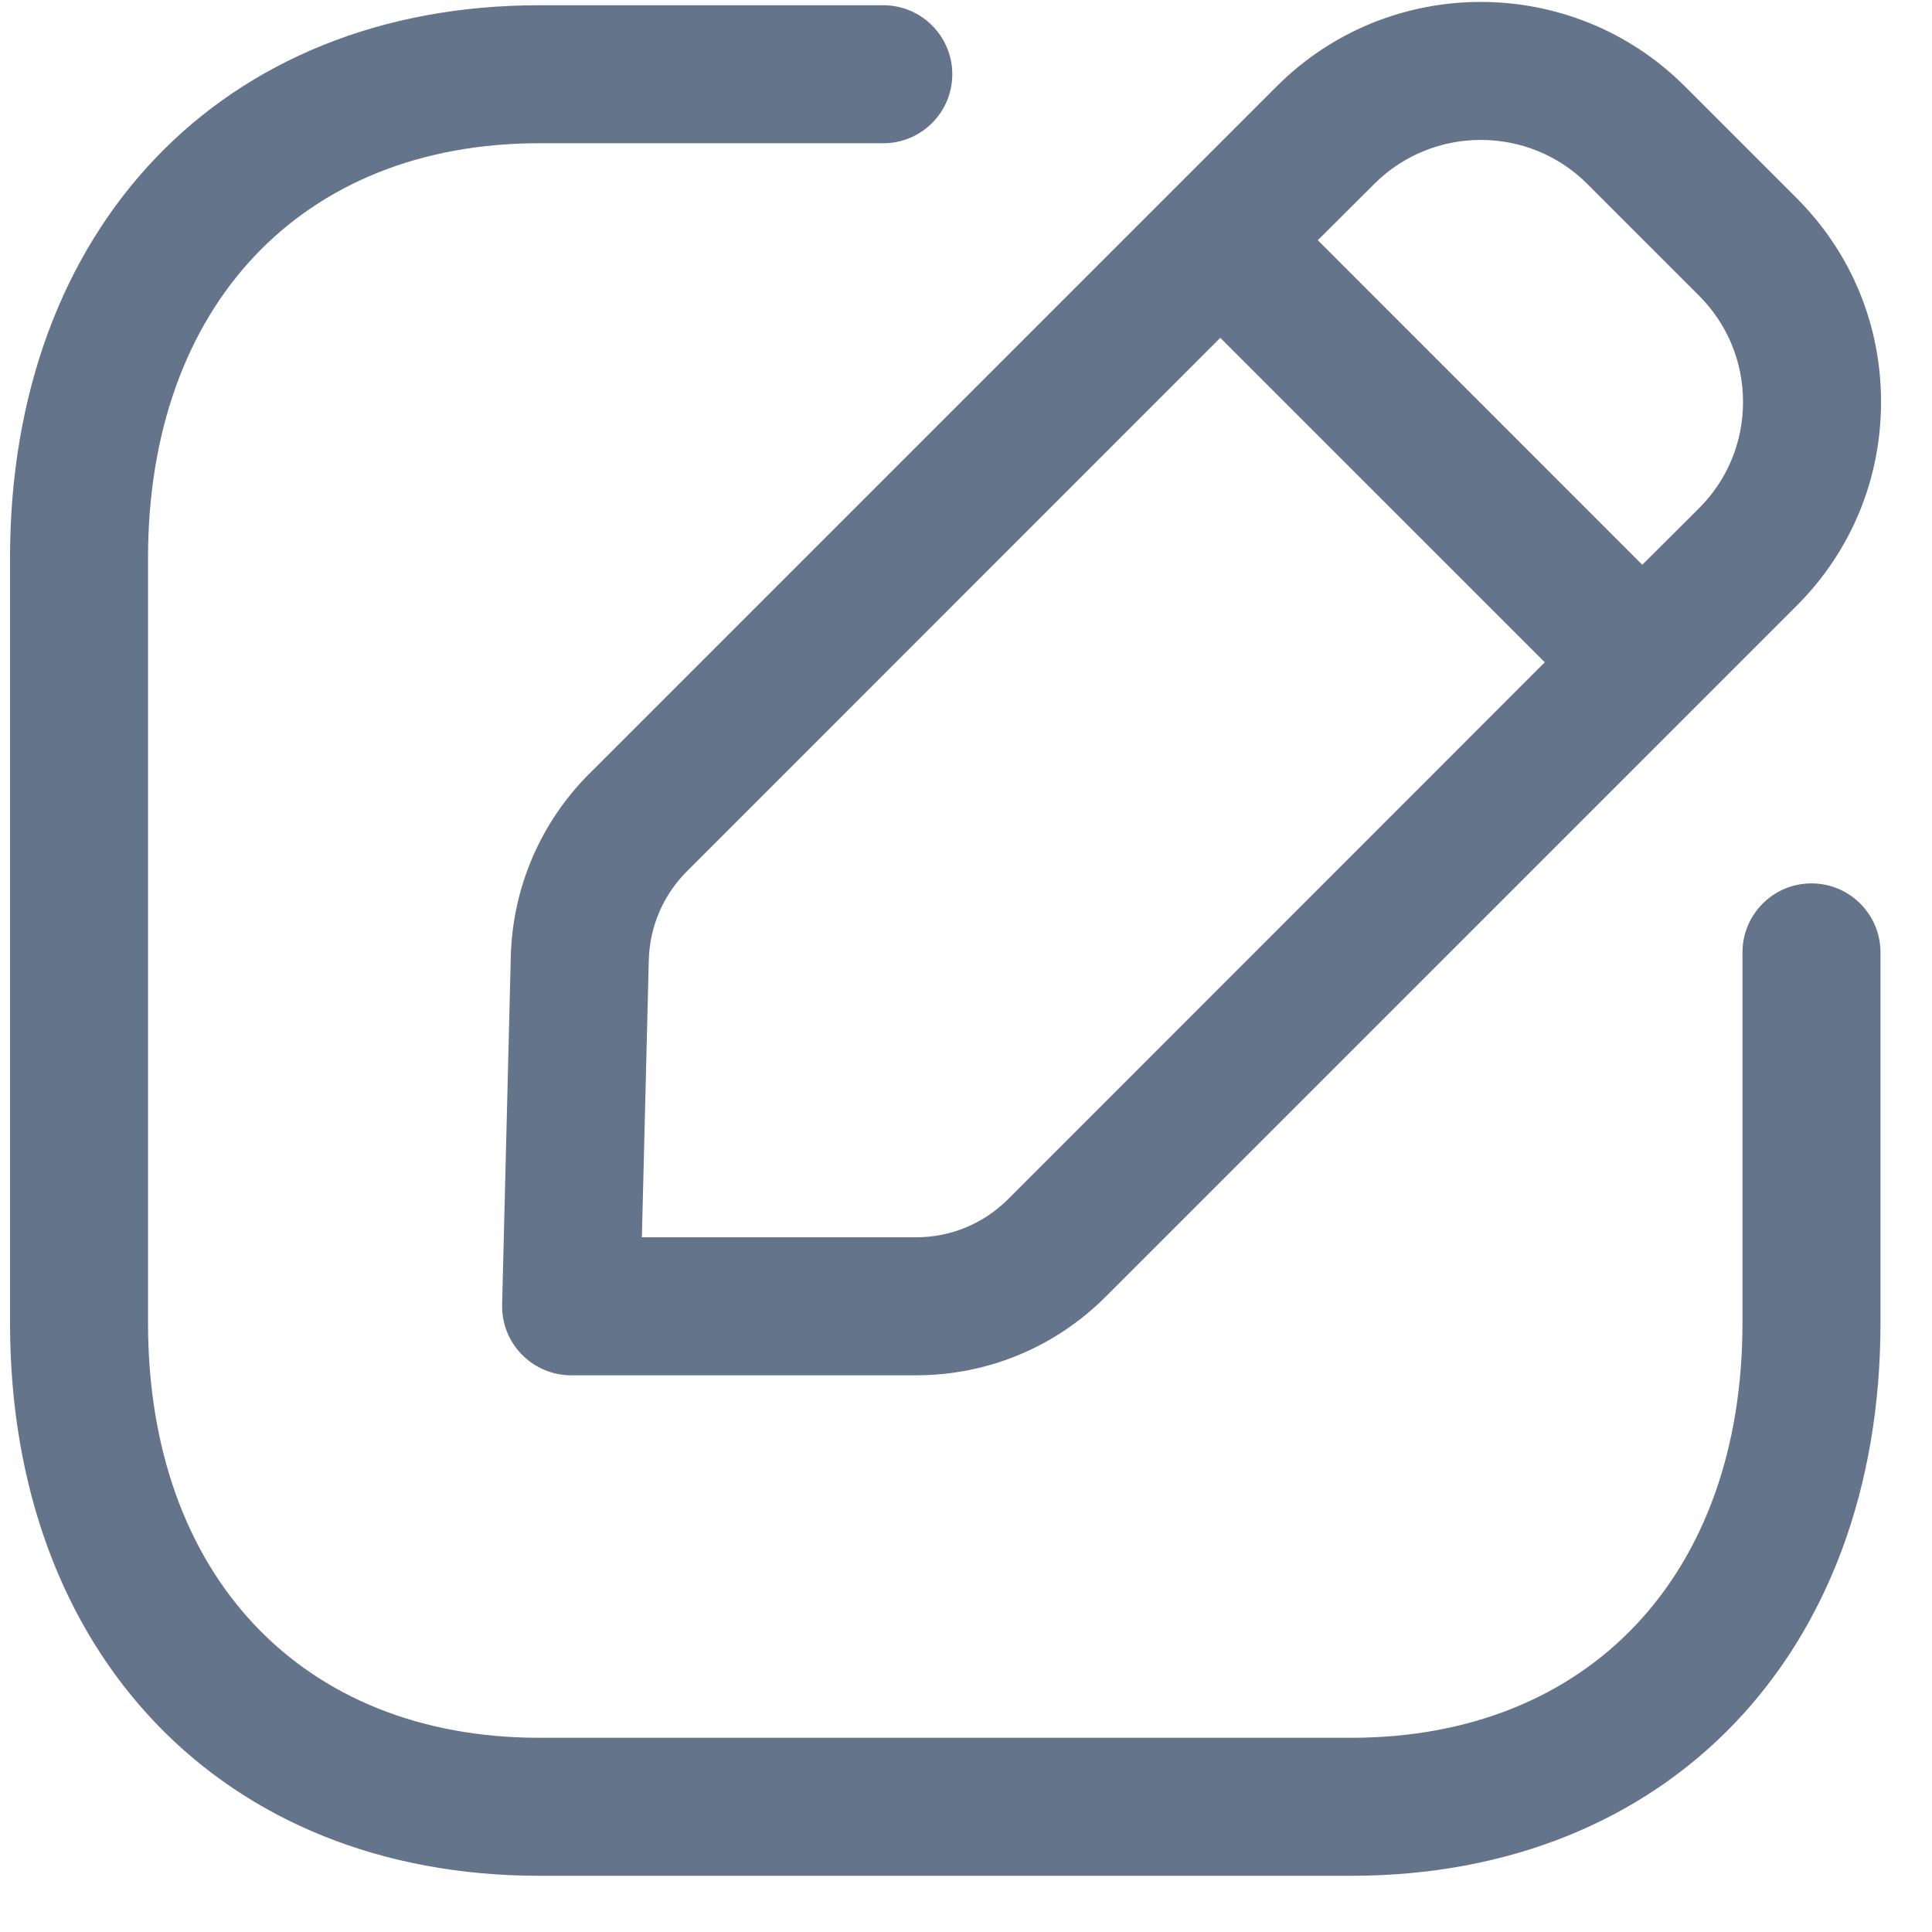
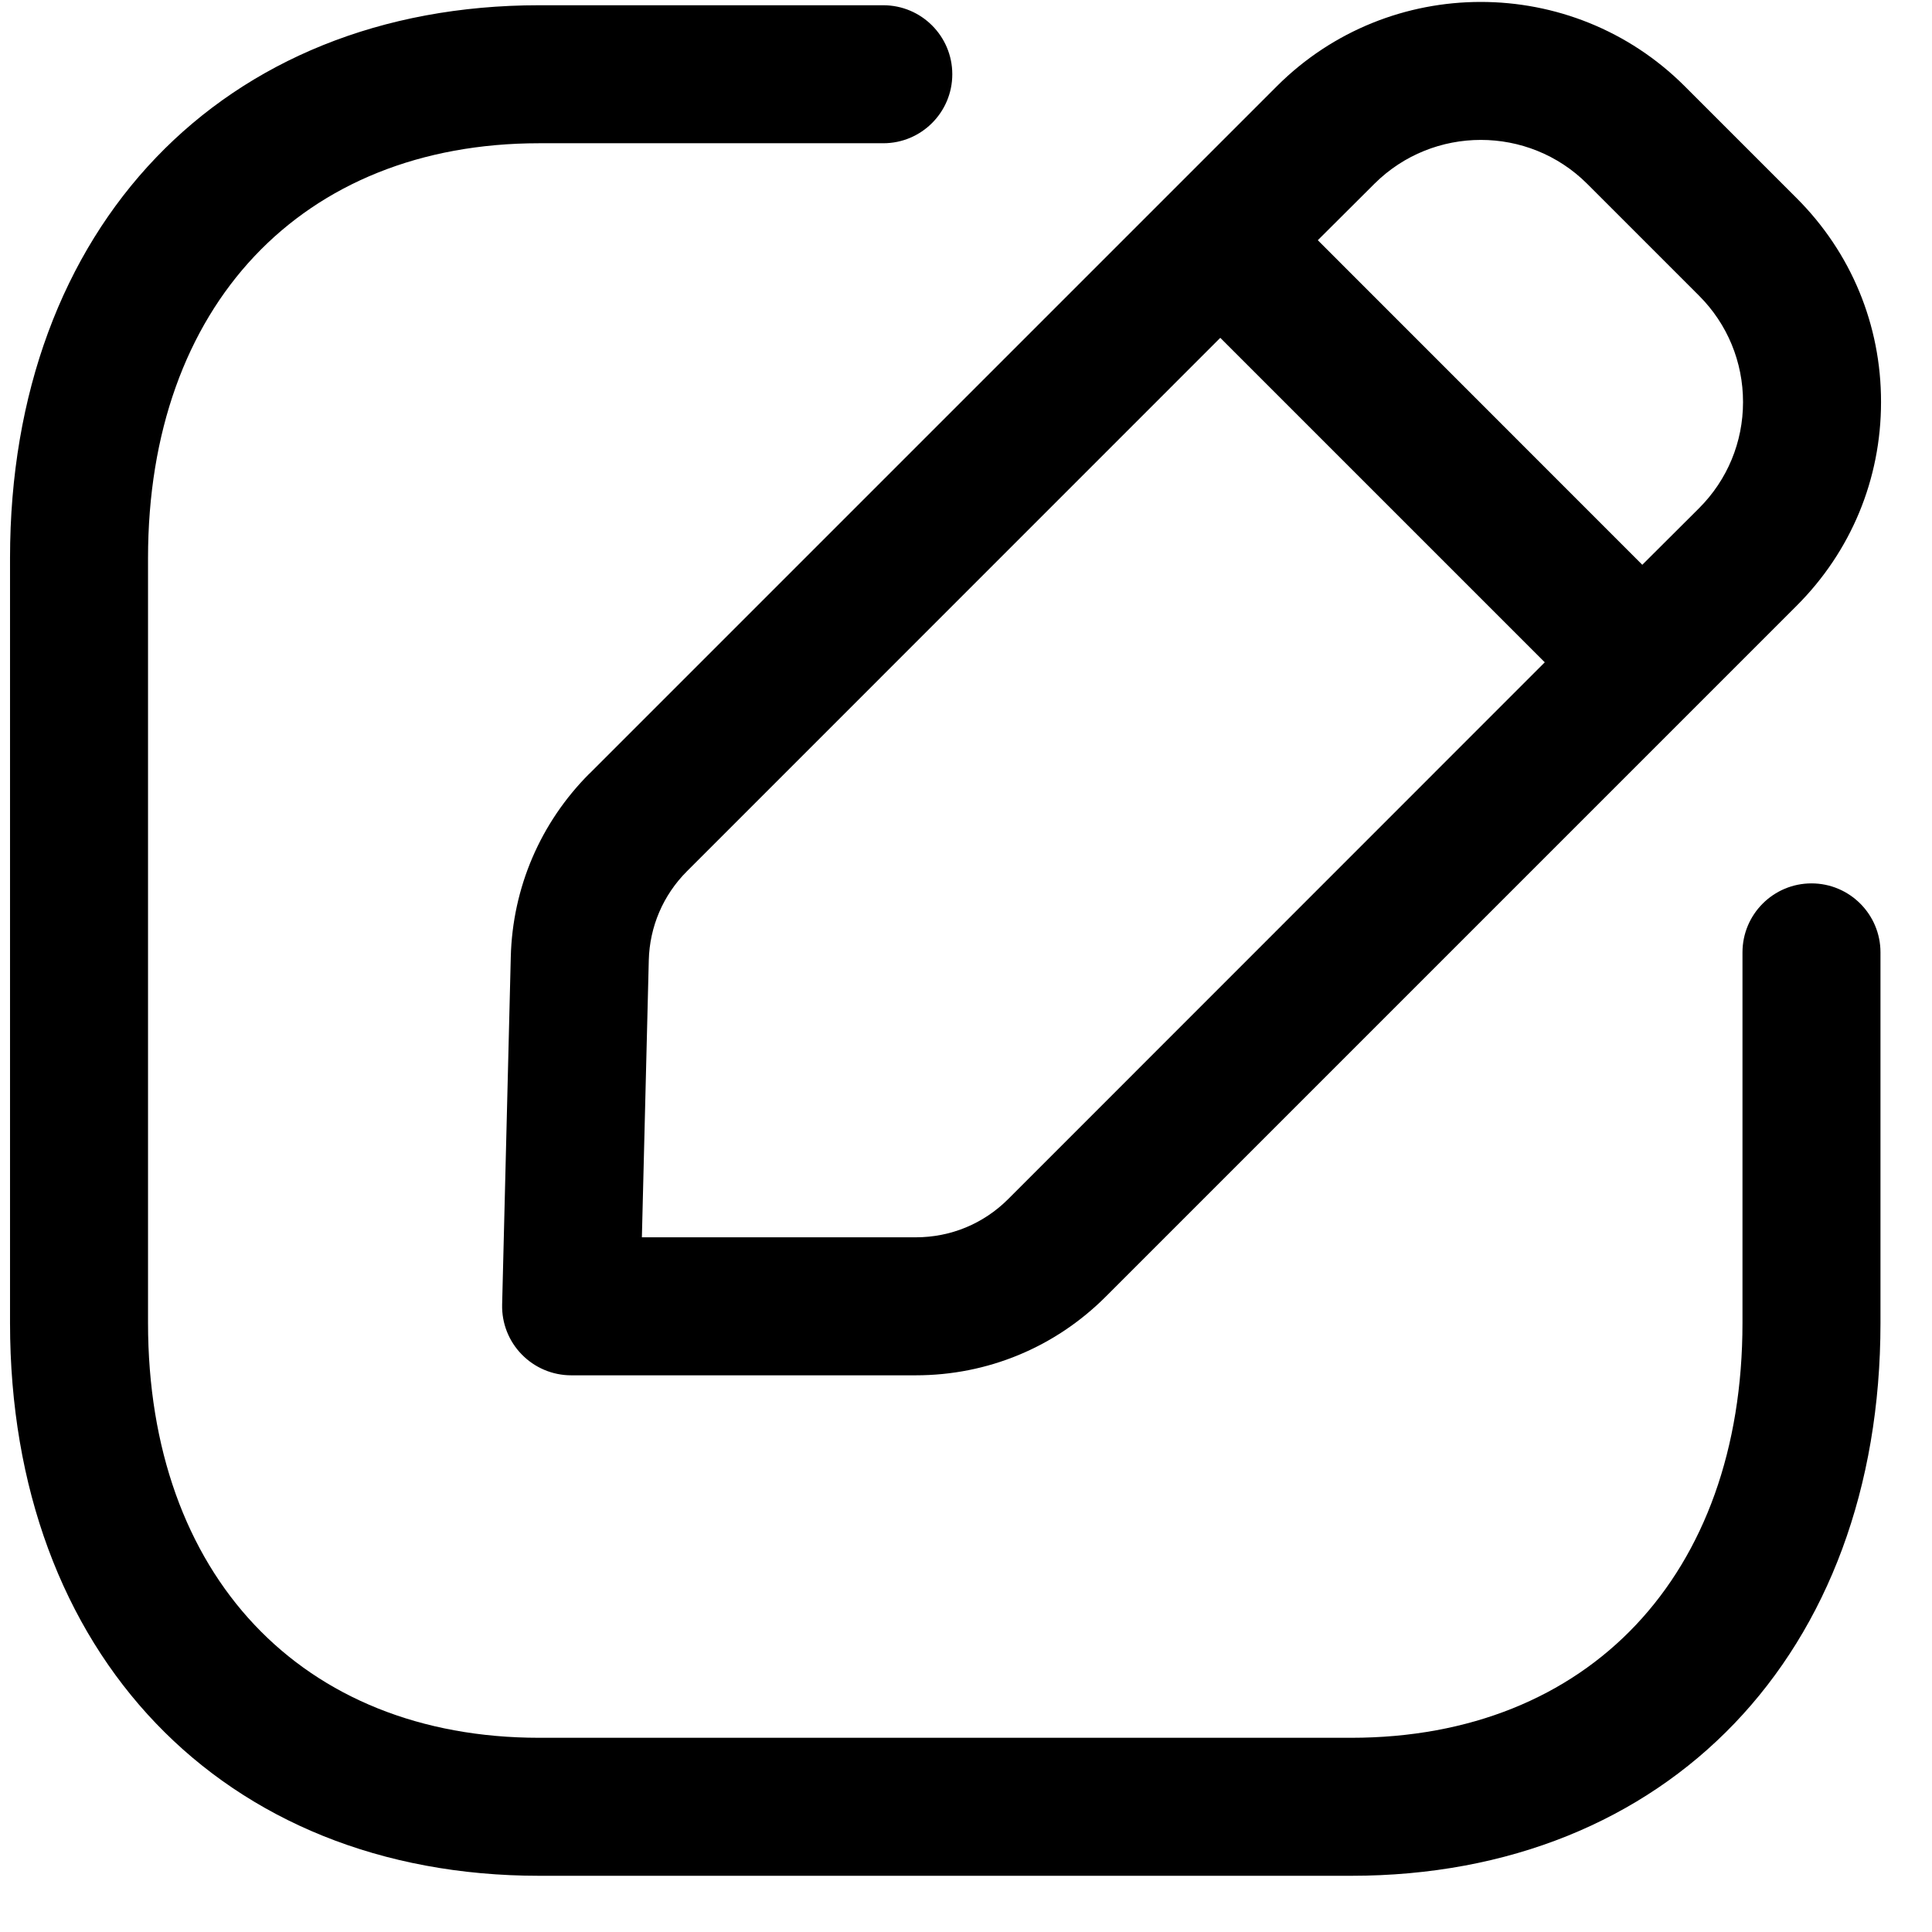
<svg xmlns="http://www.w3.org/2000/svg" width="21" height="21" viewBox="0 0 21 21" fill="none">
-   <path fill-rule="evenodd" clip-rule="evenodd" d="M9.601 0.057C10.015 0.057 10.351 0.393 10.351 0.807C10.351 1.221 10.015 1.557 9.601 1.557H5.862C3.278 1.557 1.609 3.327 1.609 6.066V14.38C1.609 17.119 3.278 18.889 5.862 18.889H14.686C17.27 18.889 18.94 17.119 18.94 14.38V10.352C18.94 9.938 19.276 9.602 19.69 9.602C20.104 9.602 20.44 9.938 20.44 10.352V14.38C20.44 17.974 18.127 20.389 14.686 20.389H5.862C2.421 20.389 0.109 17.974 0.109 14.38V6.066C0.109 2.472 2.421 0.057 5.862 0.057H9.601ZM18.311 0.936L19.528 2.153C20.121 2.745 20.447 3.532 20.446 4.37C20.446 5.208 20.12 5.994 19.528 6.585L12.019 14.094C11.468 14.645 10.734 14.949 9.954 14.949H6.208C6.006 14.949 5.812 14.867 5.671 14.722C5.53 14.578 5.453 14.383 5.458 14.18L5.552 10.401C5.571 9.649 5.874 8.942 6.406 8.409H6.407L13.88 0.936C15.102 -0.284 17.089 -0.284 18.311 0.936ZM13.264 3.672L7.467 9.47C7.208 9.729 7.061 10.073 7.052 10.438L6.977 13.449H9.954C10.334 13.449 10.69 13.302 10.959 13.033L16.791 7.199L13.264 3.672ZM14.94 1.997L14.324 2.611L17.851 6.139L18.468 5.524C18.776 5.216 18.946 4.806 18.946 4.37C18.946 3.933 18.776 3.522 18.468 3.214L17.251 1.997C16.614 1.362 15.578 1.362 14.94 1.997Z" fill="#64748B" />
+   <path fill-rule="evenodd" clip-rule="evenodd" d="M9.601 0.057C10.015 0.057 10.351 0.393 10.351 0.807C10.351 1.221 10.015 1.557 9.601 1.557H5.862C3.278 1.557 1.609 3.327 1.609 6.066V14.38C1.609 17.119 3.278 18.889 5.862 18.889H14.686C17.27 18.889 18.94 17.119 18.94 14.38V10.352C18.94 9.938 19.276 9.602 19.69 9.602C20.104 9.602 20.44 9.938 20.44 10.352V14.38C20.44 17.974 18.127 20.389 14.686 20.389H5.862C2.421 20.389 0.109 17.974 0.109 14.38V6.066C0.109 2.472 2.421 0.057 5.862 0.057H9.601ZM18.311 0.936L19.528 2.153C20.121 2.745 20.447 3.532 20.446 4.37C20.446 5.208 20.12 5.994 19.528 6.585L12.019 14.094C11.468 14.645 10.734 14.949 9.954 14.949H6.208C6.006 14.949 5.812 14.867 5.671 14.722C5.53 14.578 5.453 14.383 5.458 14.18L5.552 10.401C5.571 9.649 5.874 8.942 6.406 8.409H6.407L13.88 0.936C15.102 -0.284 17.089 -0.284 18.311 0.936ZM13.264 3.672L7.467 9.47C7.208 9.729 7.061 10.073 7.052 10.438L6.977 13.449H9.954C10.334 13.449 10.69 13.302 10.959 13.033L16.791 7.199L13.264 3.672ZM14.94 1.997L14.324 2.611L17.851 6.139L18.468 5.524C18.776 5.216 18.946 4.806 18.946 4.37C18.946 3.933 18.776 3.522 18.468 3.214L17.251 1.997C16.614 1.362 15.578 1.362 14.94 1.997Z" fill="currentColor" />
</svg>
